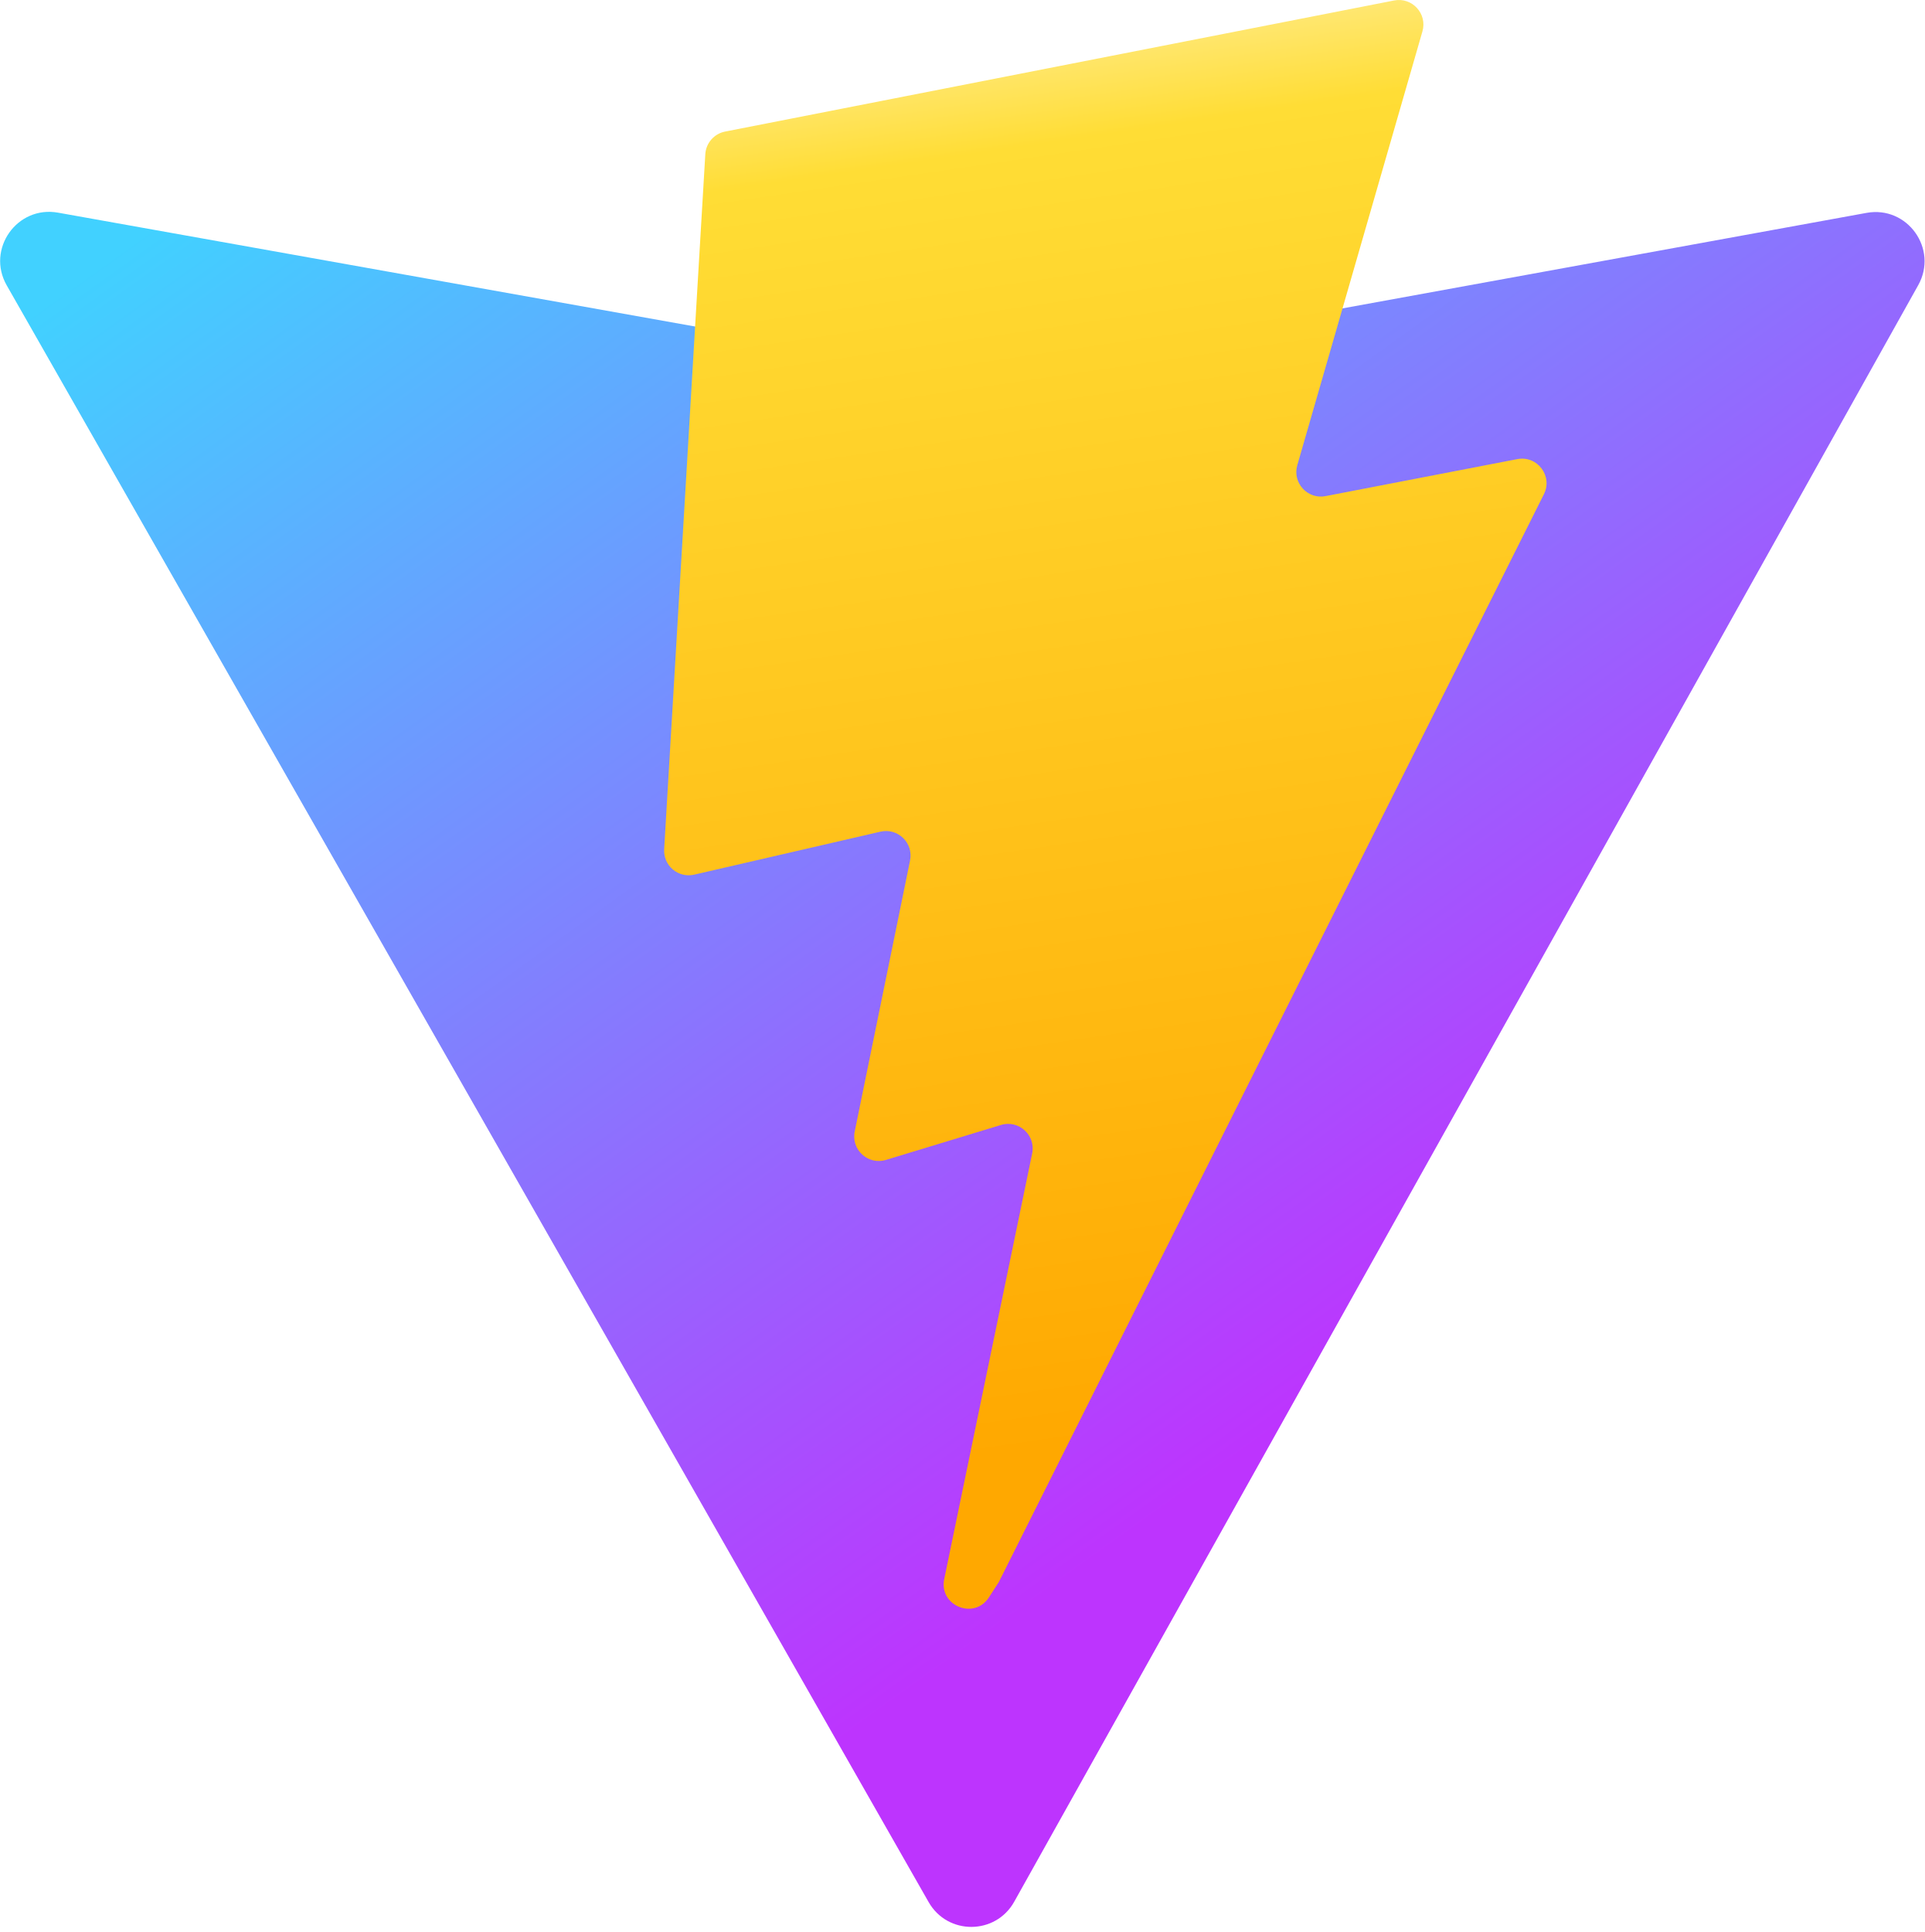
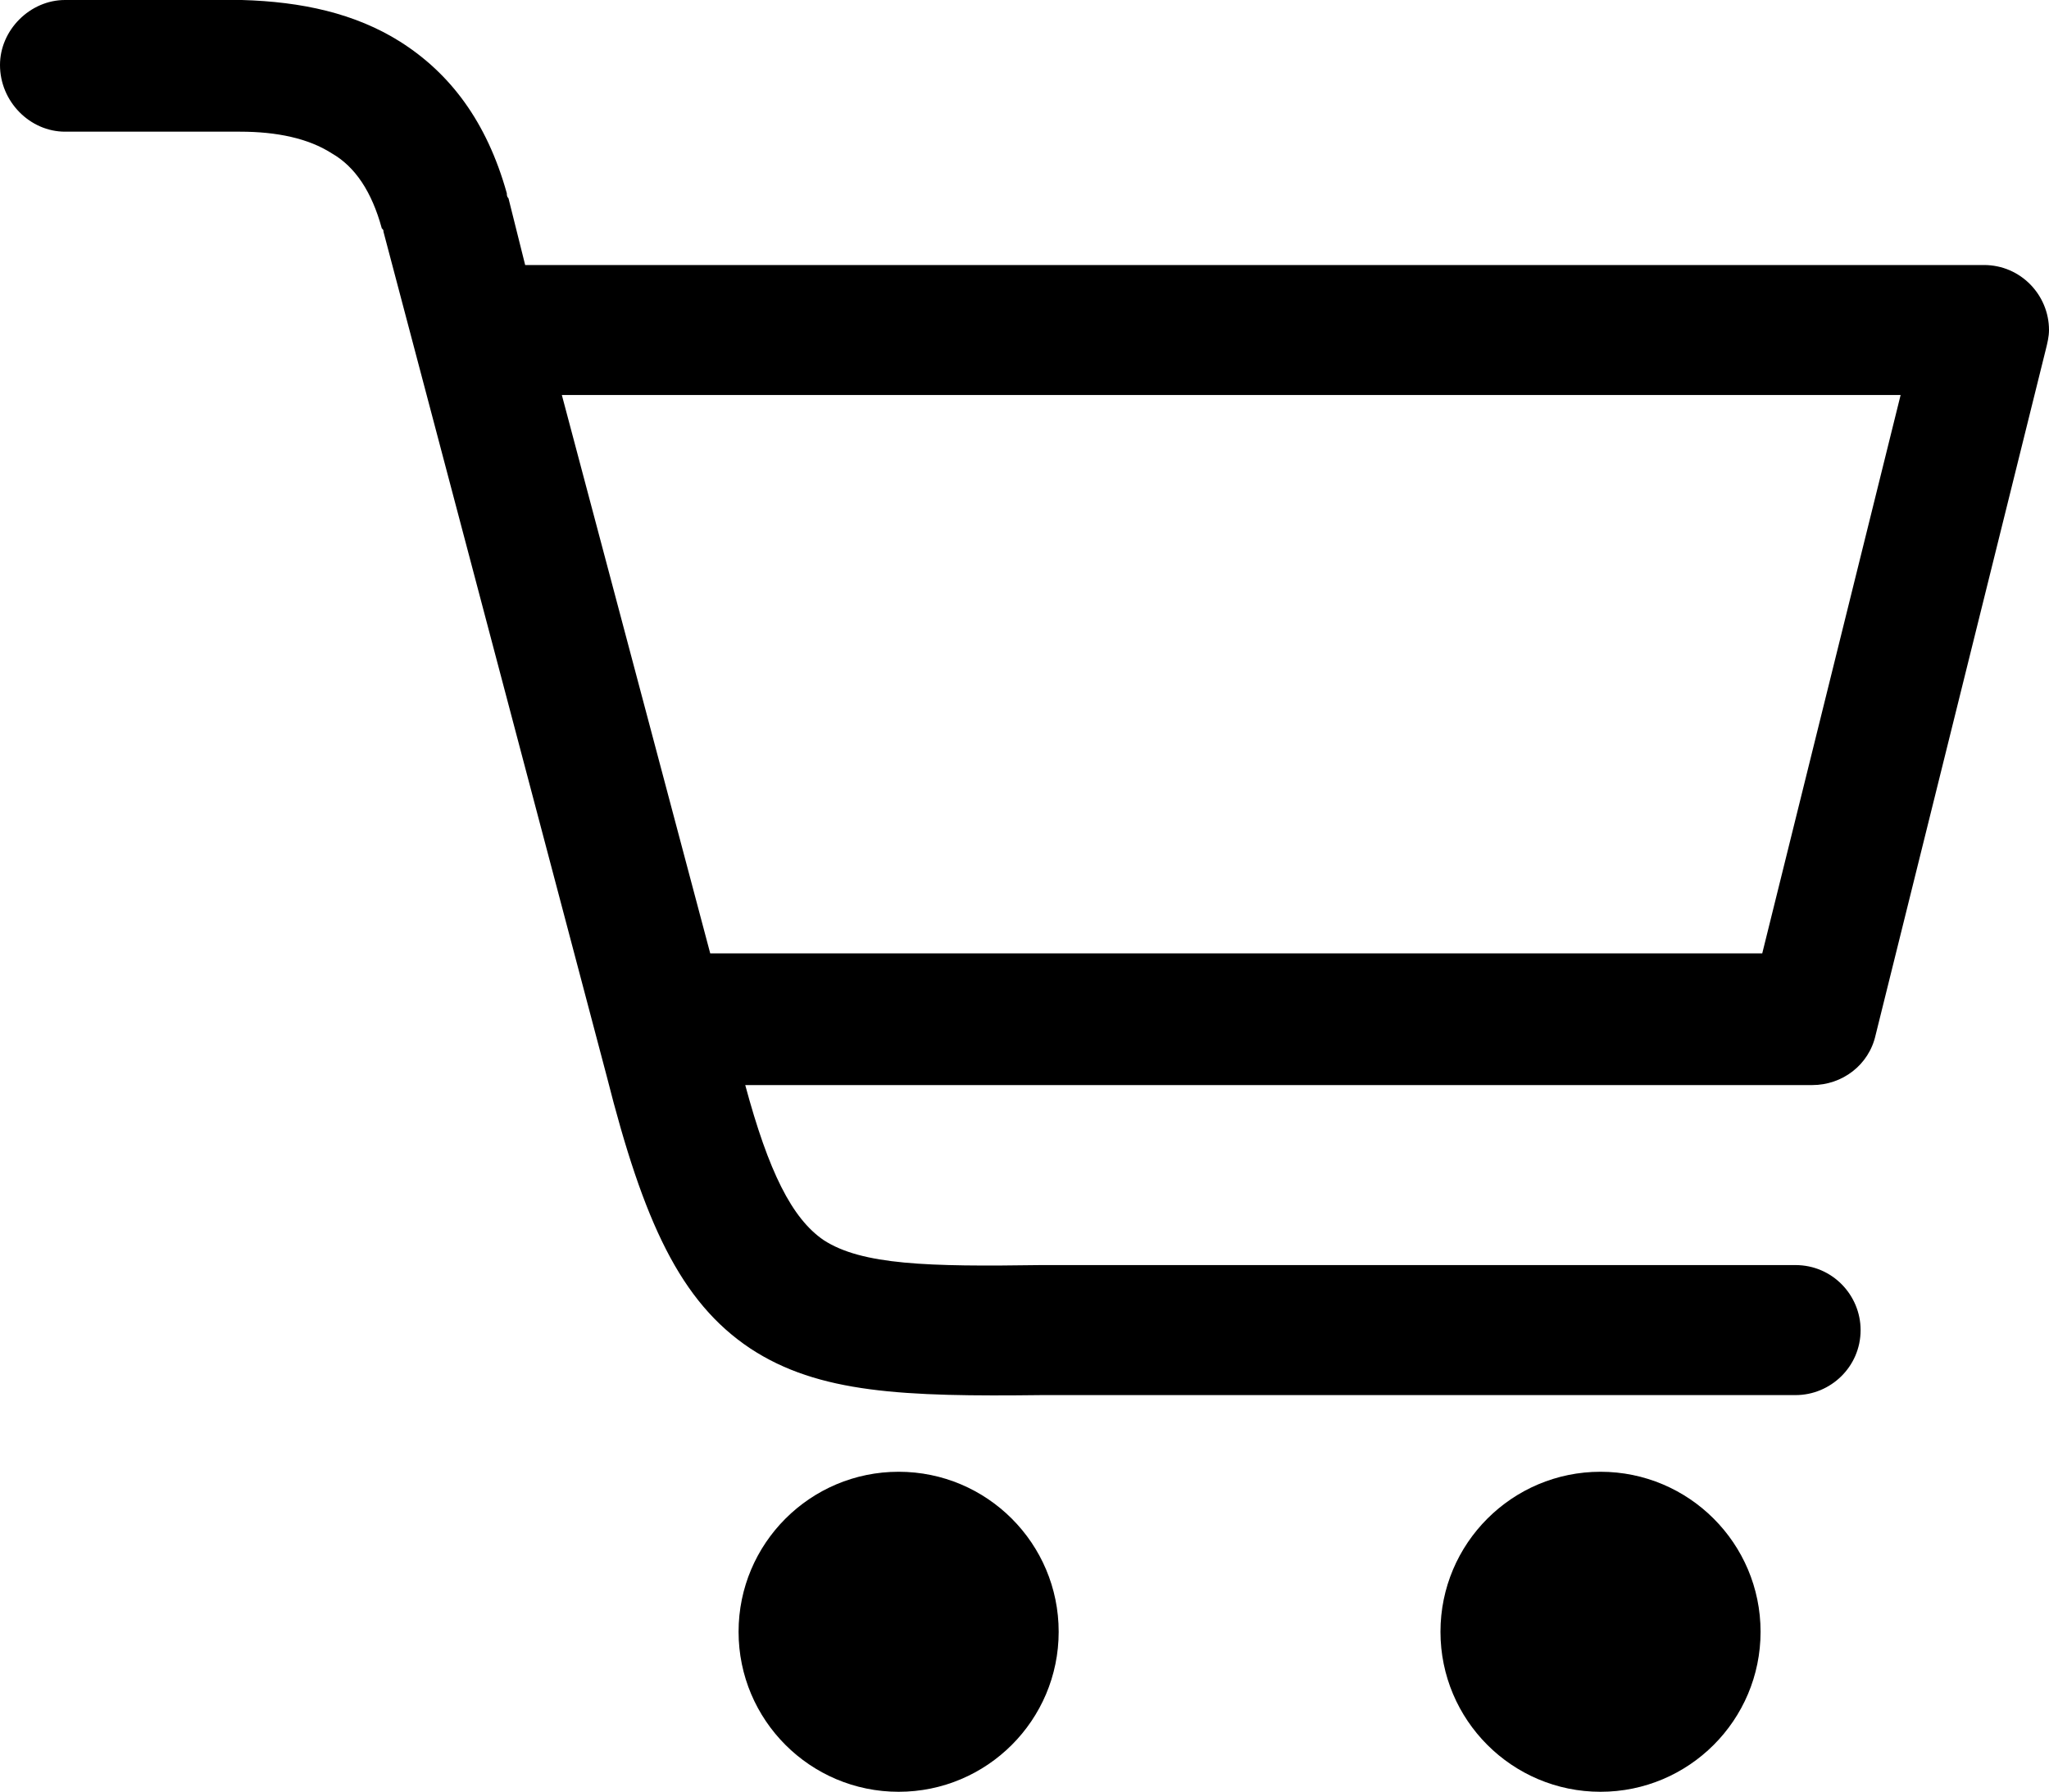
- <svg xmlns="http://www.w3.org/2000/svg" aria-hidden="true" role="img" class="iconify iconify--logos" width="31.88" height="32" preserveAspectRatio="xMidYMid meet" viewBox="0 0 256 257">
-   <defs>
-     <linearGradient id="IconifyId1813088fe1fbc01fb466" x1="-.828%" x2="57.636%" y1="7.652%" y2="78.411%">
-       <stop offset="0%" stop-color="#41D1FF" />
-       <stop offset="100%" stop-color="#BD34FE" />
-     </linearGradient>
-     <linearGradient id="IconifyId1813088fe1fbc01fb467" x1="43.376%" x2="50.316%" y1="2.242%" y2="89.03%">
-       <stop offset="0%" stop-color="#FFEA83" />
-       <stop offset="8.333%" stop-color="#FFDD35" />
-       <stop offset="100%" stop-color="#FFA800" />
-     </linearGradient>
-   </defs>
-   <path fill="url(#IconifyId1813088fe1fbc01fb466)" d="M255.153 37.938L134.897 252.976c-2.483 4.44-8.862 4.466-11.382.048L.875 37.958c-2.746-4.814 1.371-10.646 6.827-9.67l120.385 21.517a6.537 6.537 0 0 0 2.322-.004l117.867-21.483c5.438-.991 9.574 4.796 6.877 9.62Z" />
-   <path fill="url(#IconifyId1813088fe1fbc01fb467)" d="M185.432.063L96.44 17.501a3.268 3.268 0 0 0-2.634 3.014l-5.474 92.456a3.268 3.268 0 0 0 3.997 3.378l24.777-5.718c2.318-.535 4.413 1.507 3.936 3.838l-7.361 36.047c-.495 2.426 1.782 4.5 4.151 3.78l15.304-4.649c2.372-.72 4.652 1.36 4.15 3.788l-11.698 56.621c-.732 3.542 3.979 5.473 5.943 2.437l1.313-2.028l72.516-144.72c1.215-2.423-.88-5.186-3.54-4.672l-25.505 4.922c-2.396.462-4.435-1.77-3.759-4.114l16.646-57.705c.677-2.35-1.37-4.583-3.769-4.113Z" />
+ <svg xmlns="http://www.w3.org/2000/svg" version="1.1" id="Layer_1" x="0px" y="0px" viewBox="0 0 122.9 107.5" style="enable-background:new 0 0 122.9 107.5" xml:space="preserve">
+   <g>
+     <path d="M3.9,7.9C1.8,7.9,0,6.1,0,3.9C0,1.8,1.8,0,3.9,0h10.2c0.1,0,0.3,0,0.4,0c3.6,0.1,6.8,0.8,9.5,2.5c3,1.9,5.2,4.8,6.4,9.1 c0,0.1,0,0.2,0.1,0.3l1,4H119c2.2,0,3.9,1.8,3.9,3.9c0,0.4-0.1,0.8-0.2,1.2l-10.2,41.1c-0.4,1.8-2,3-3.8,3v0H44.7 c1.4,5.2,2.8,8,4.7,9.3c2.3,1.5,6.3,1.6,13,1.5h0.1v0h45.2c2.2,0,3.9,1.8,3.9,3.9c0,2.2-1.8,3.9-3.9,3.9H62.5v0 c-8.3,0.1-13.4-0.1-17.5-2.8c-4.2-2.8-6.4-7.6-8.6-16.3l0,0L23,13.9c0-0.1,0-0.1-0.1-0.2c-0.6-2.2-1.6-3.7-3-4.5 c-1.4-0.9-3.3-1.3-5.5-1.3c-0.1,0-0.2,0-0.3,0H3.9L3.9,7.9z M96,88.3c5.3,0,9.6,4.3,9.6,9.6c0,5.3-4.3,9.6-9.6,9.6 c-5.3,0-9.6-4.3-9.6-9.6C86.4,92.6,90.7,88.3,96,88.3L96,88.3z M53.9,88.3c5.3,0,9.6,4.3,9.6,9.6c0,5.3-4.3,9.6-9.6,9.6 c-5.3,0-9.6-4.3-9.6-9.6C44.3,92.6,48.6,88.3,53.9,88.3L53.9,88.3z M33.7,23.7l8.9,33.5h63.1l8.3-33.5H33.7L33.7,23.7z" />
+   </g>
</svg>
